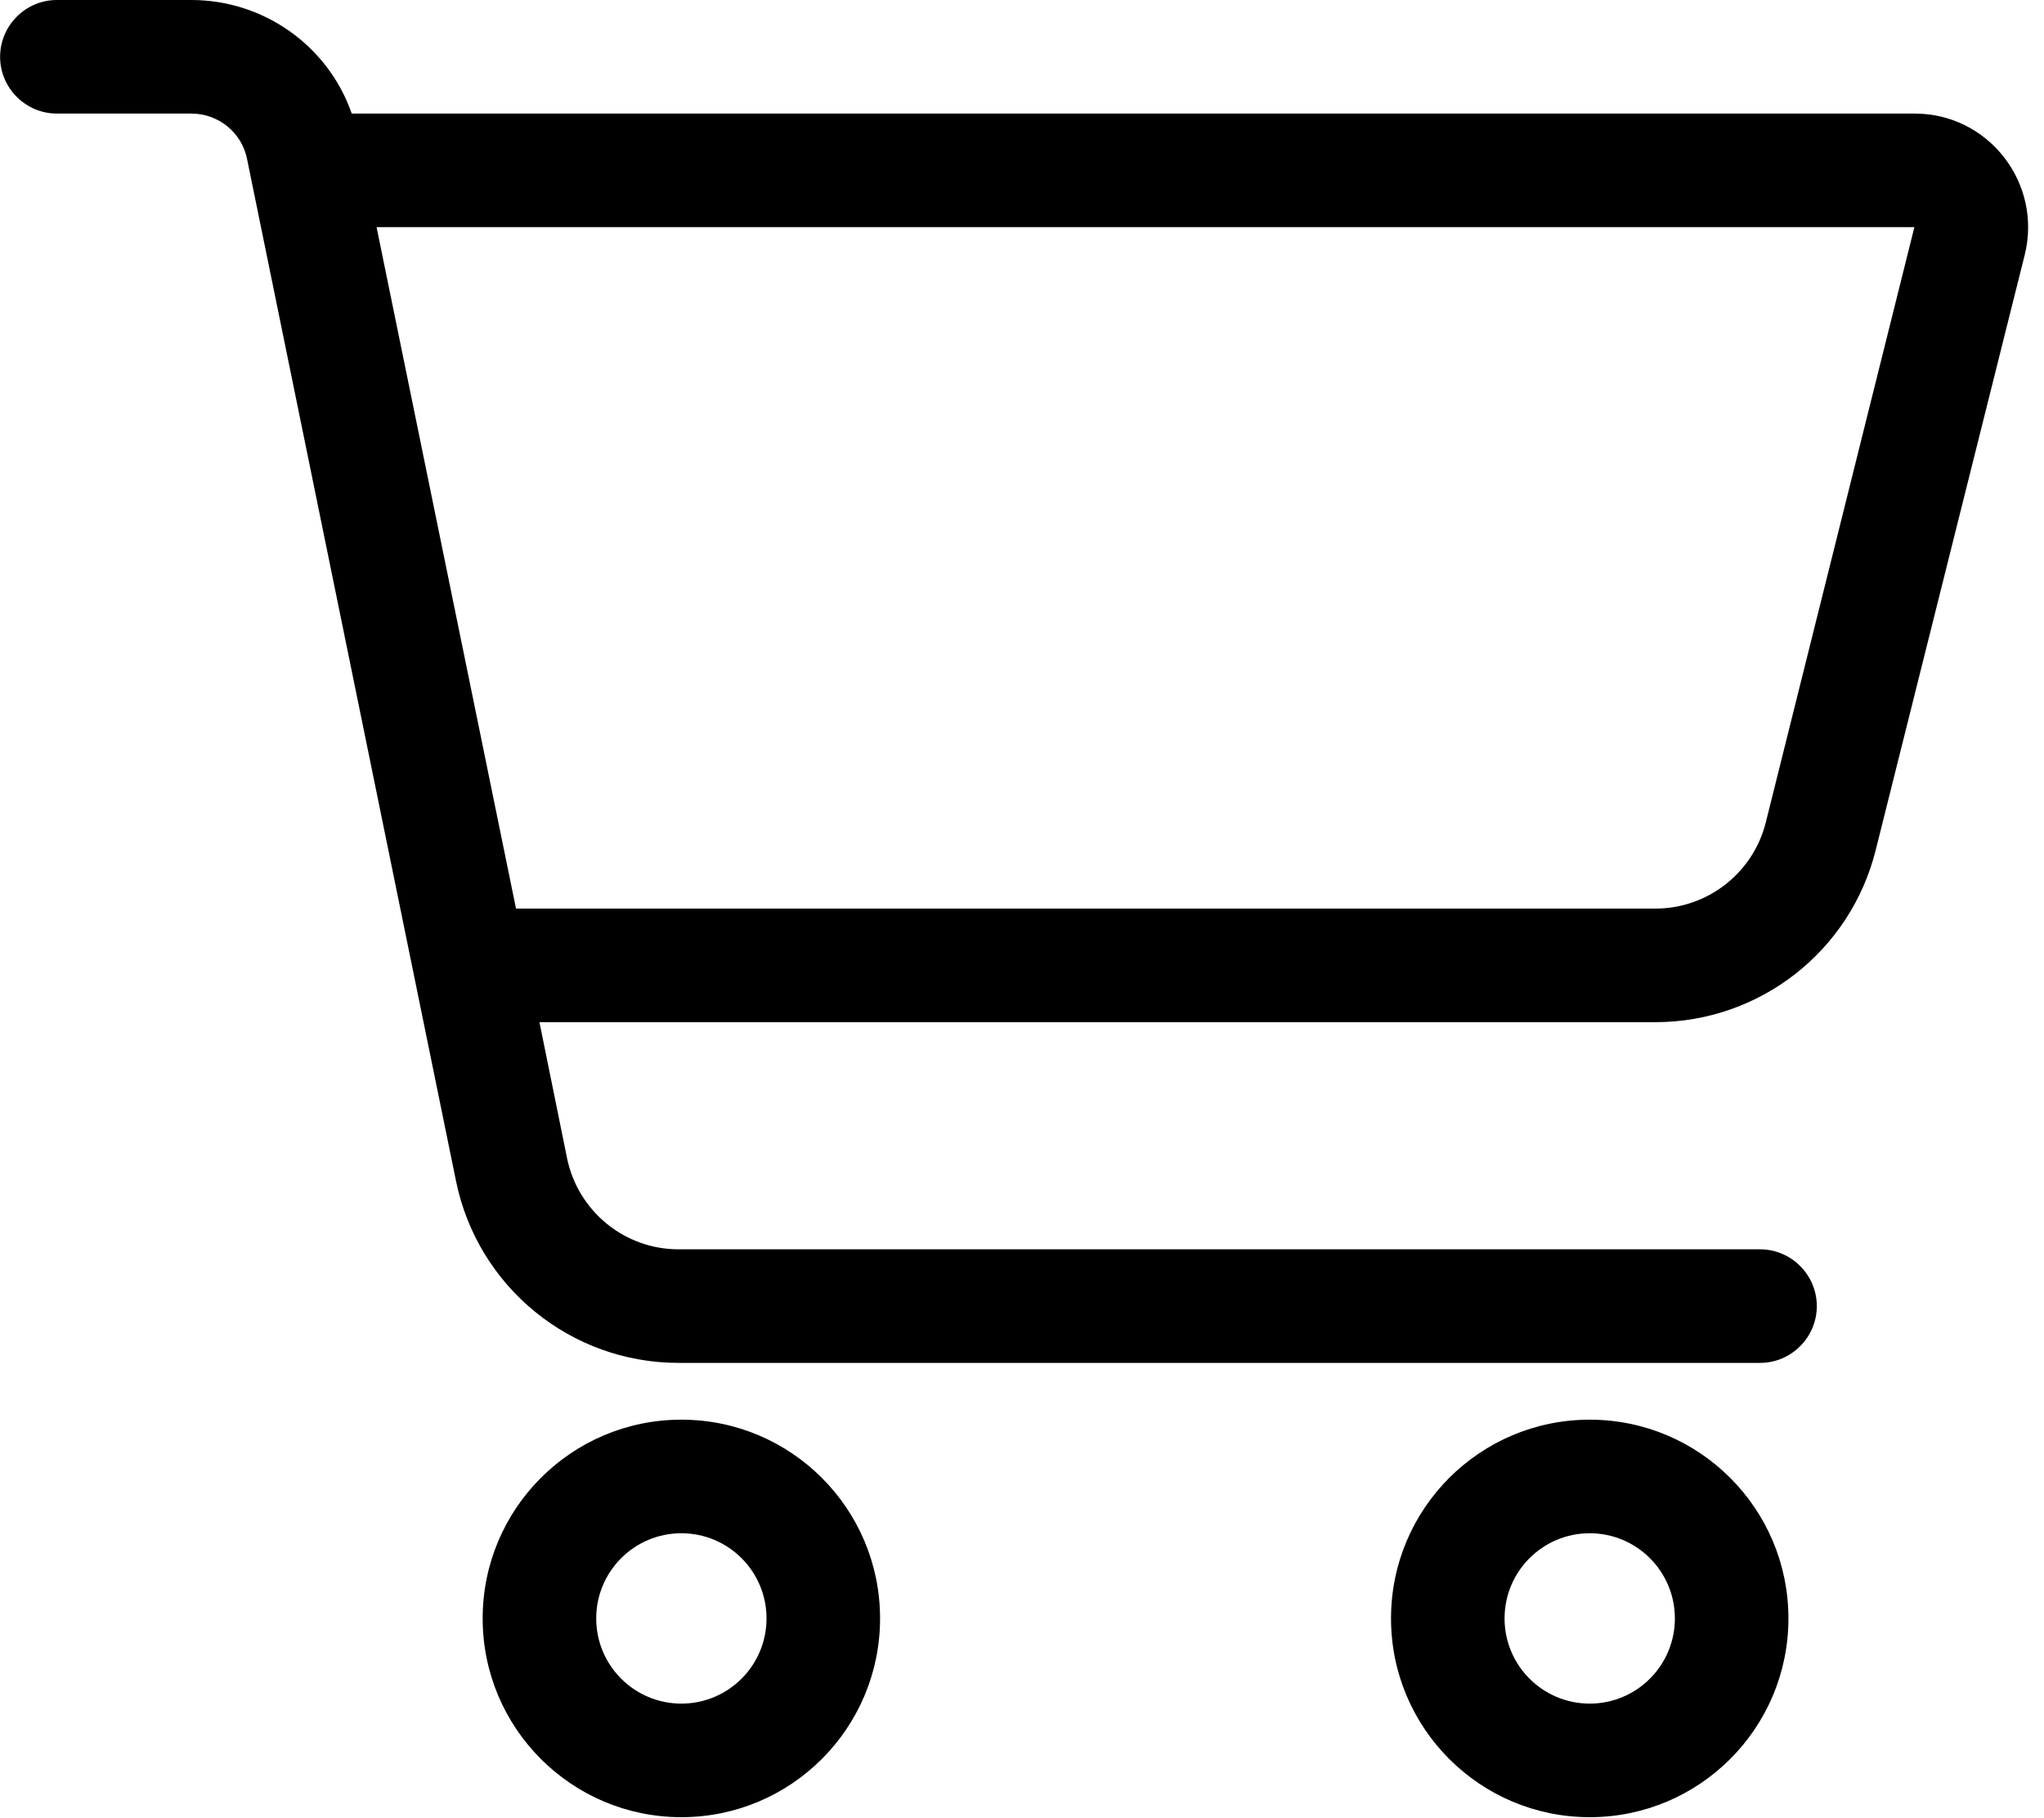
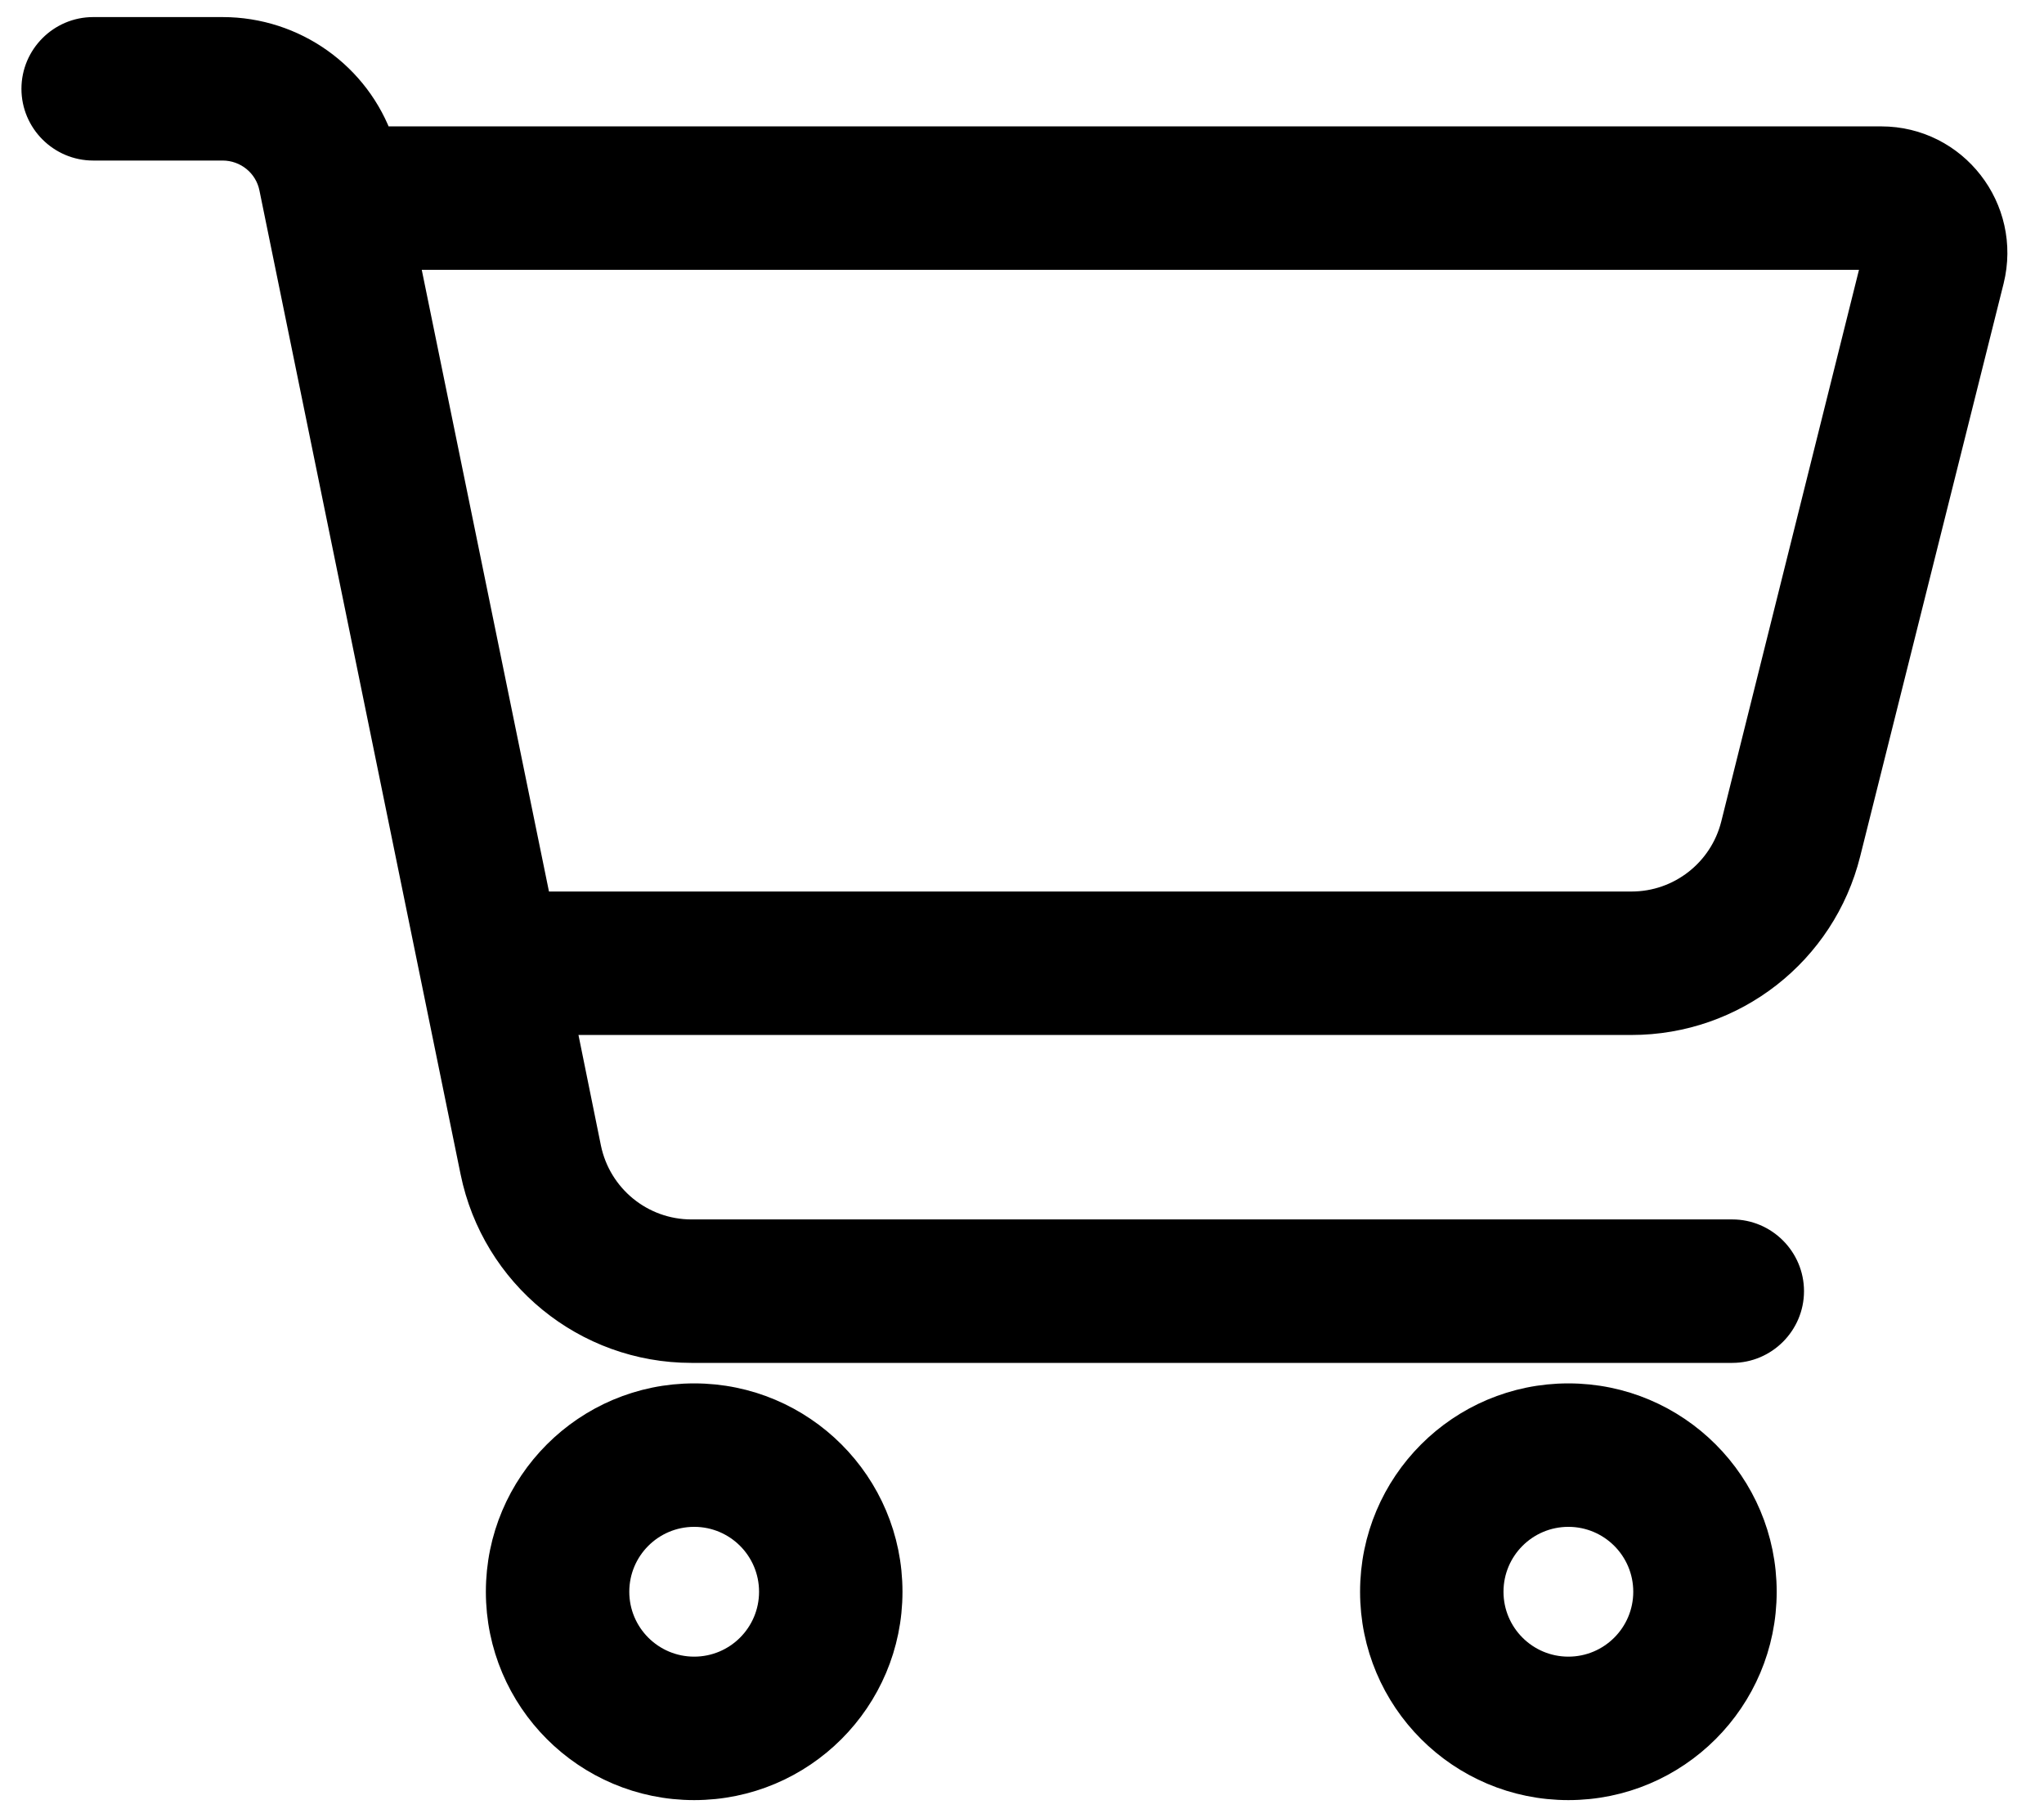
- <svg xmlns="http://www.w3.org/2000/svg" viewBox="0 0 576 512" width="30.72" height="27.304">
-   <path fill="black" d="M16 0C7.2 0 0 7.2 0 16s7.2 16 16 16H53.9c7.6 0 14.2 5.3 15.7 12.8l58.9 288c6.1 29.8 32.3 51.2 62.7 51.2H496c8.8 0 16-7.2 16-16s-7.2-16-16-16H191.2c-15.2 0-28.3-10.7-31.4-25.6L152 288H466.5c29.4 0 55-20 62.1-48.5L570.6 71.8c5-20.2-10.2-39.8-31-39.8H99.1C92.5 13 74.4 0 53.9 0H16zm90.1 64H539.5L497.6 231.8C494 246 481.2 256 466.5 256H145.4L106.1 64zM168 456a24 24 0 1 1 48 0 24 24 0 1 1 -48 0zm80 0a56 56 0 1 0 -112 0 56 56 0 1 0 112 0zm200-24a24 24 0 1 1 0 48 24 24 0 1 1 0-48zm0 80a56 56 0 1 0 0-112 56 56 0 1 0 0 112z" />
+ <svg xmlns="http://www.w3.org/2000/svg" viewBox="-10 -10 596 532" width="30.72" height="27.304">
+   <path fill="black" stroke="black" stroke-width="10" d="M16 0C7.2 0 0 7.2 0 16s7.2 16 16 16H53.9c7.6 0 14.2 5.3 15.7 12.8l58.9 288c6.1 29.8 32.3 51.2 62.7 51.2H496c8.8 0 16-7.2 16-16s-7.2-16-16-16H191.2c-15.2 0-28.3-10.7-31.4-25.6L152 288H466.5c29.4 0 55-20 62.1-48.5L570.6 71.8c5-20.2-10.2-39.8-31-39.8H99.1C92.5 13 74.4 0 53.9 0H16zm90.1 64H539.5L497.6 231.8C494 246 481.2 256 466.5 256H145.4L106.1 64zM168 456a24 24 0 1 1 48 0 24 24 0 1 1 -48 0zm80 0a56 56 0 1 0 -112 0 56 56 0 1 0 112 0zm200-24a24 24 0 1 1 0 48 24 24 0 1 1 0-48zm0 80a56 56 0 1 0 0-112 56 56 0 1 0 0 112z" />
</svg>
